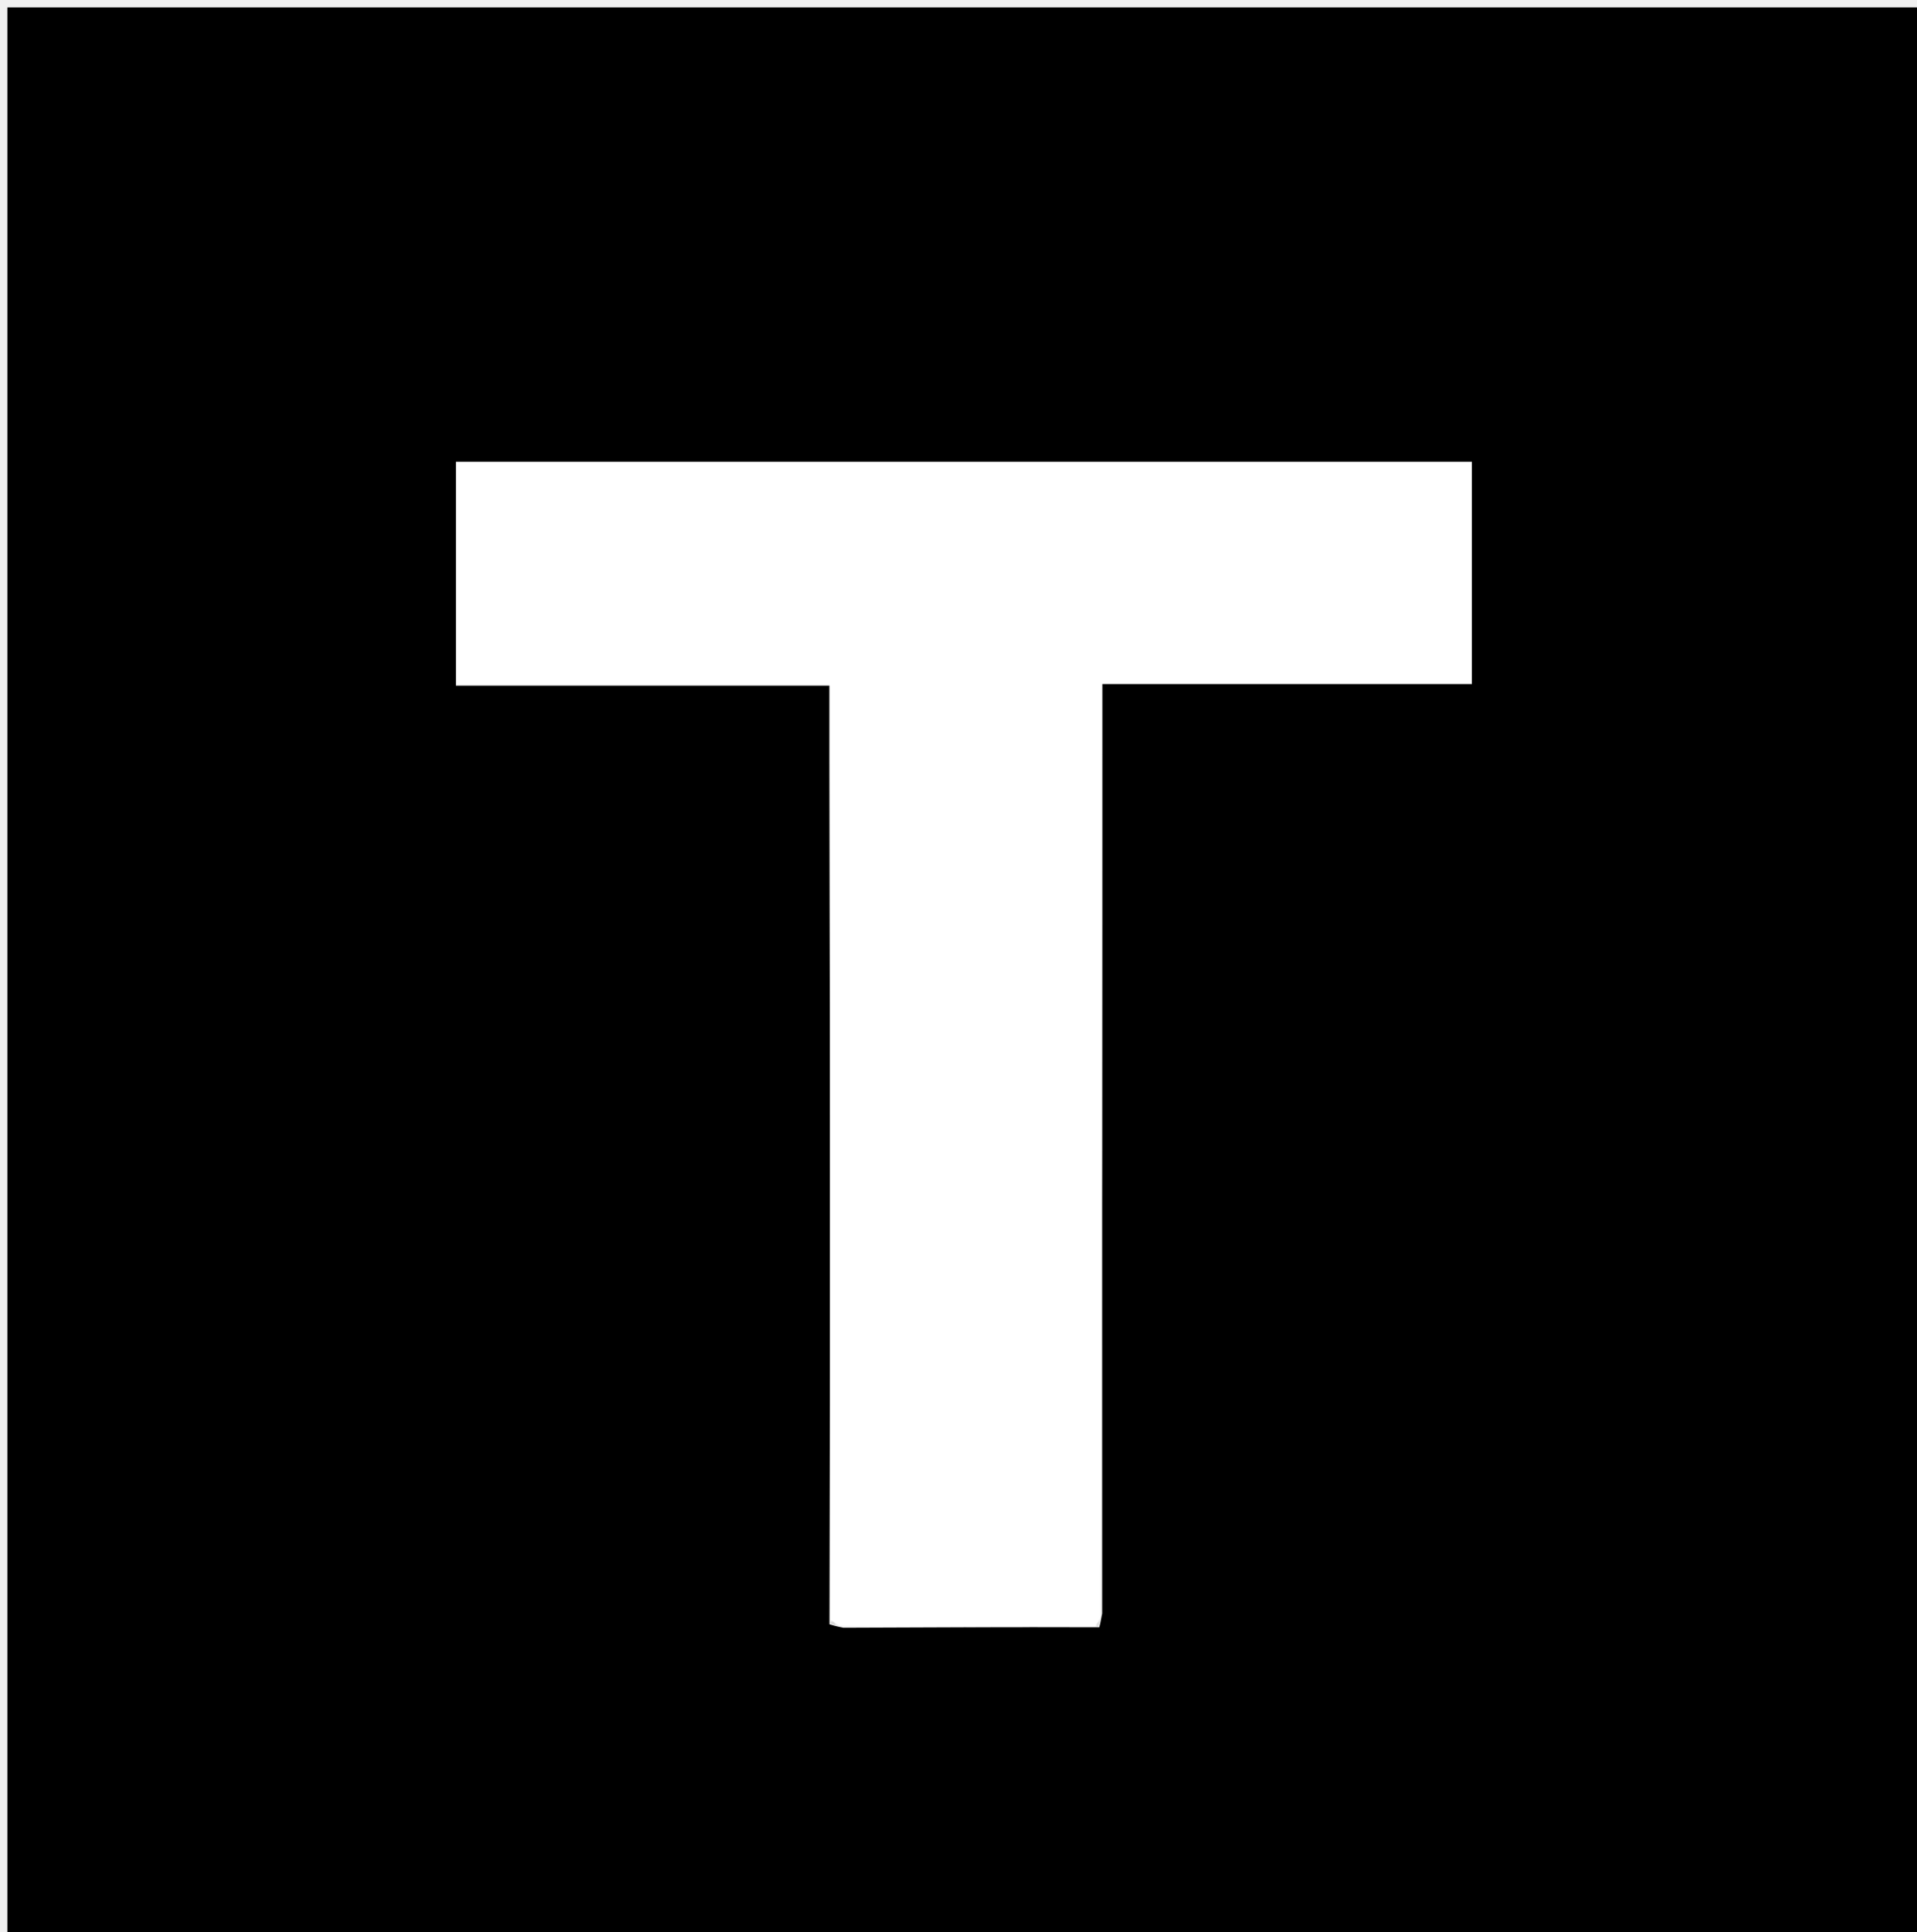
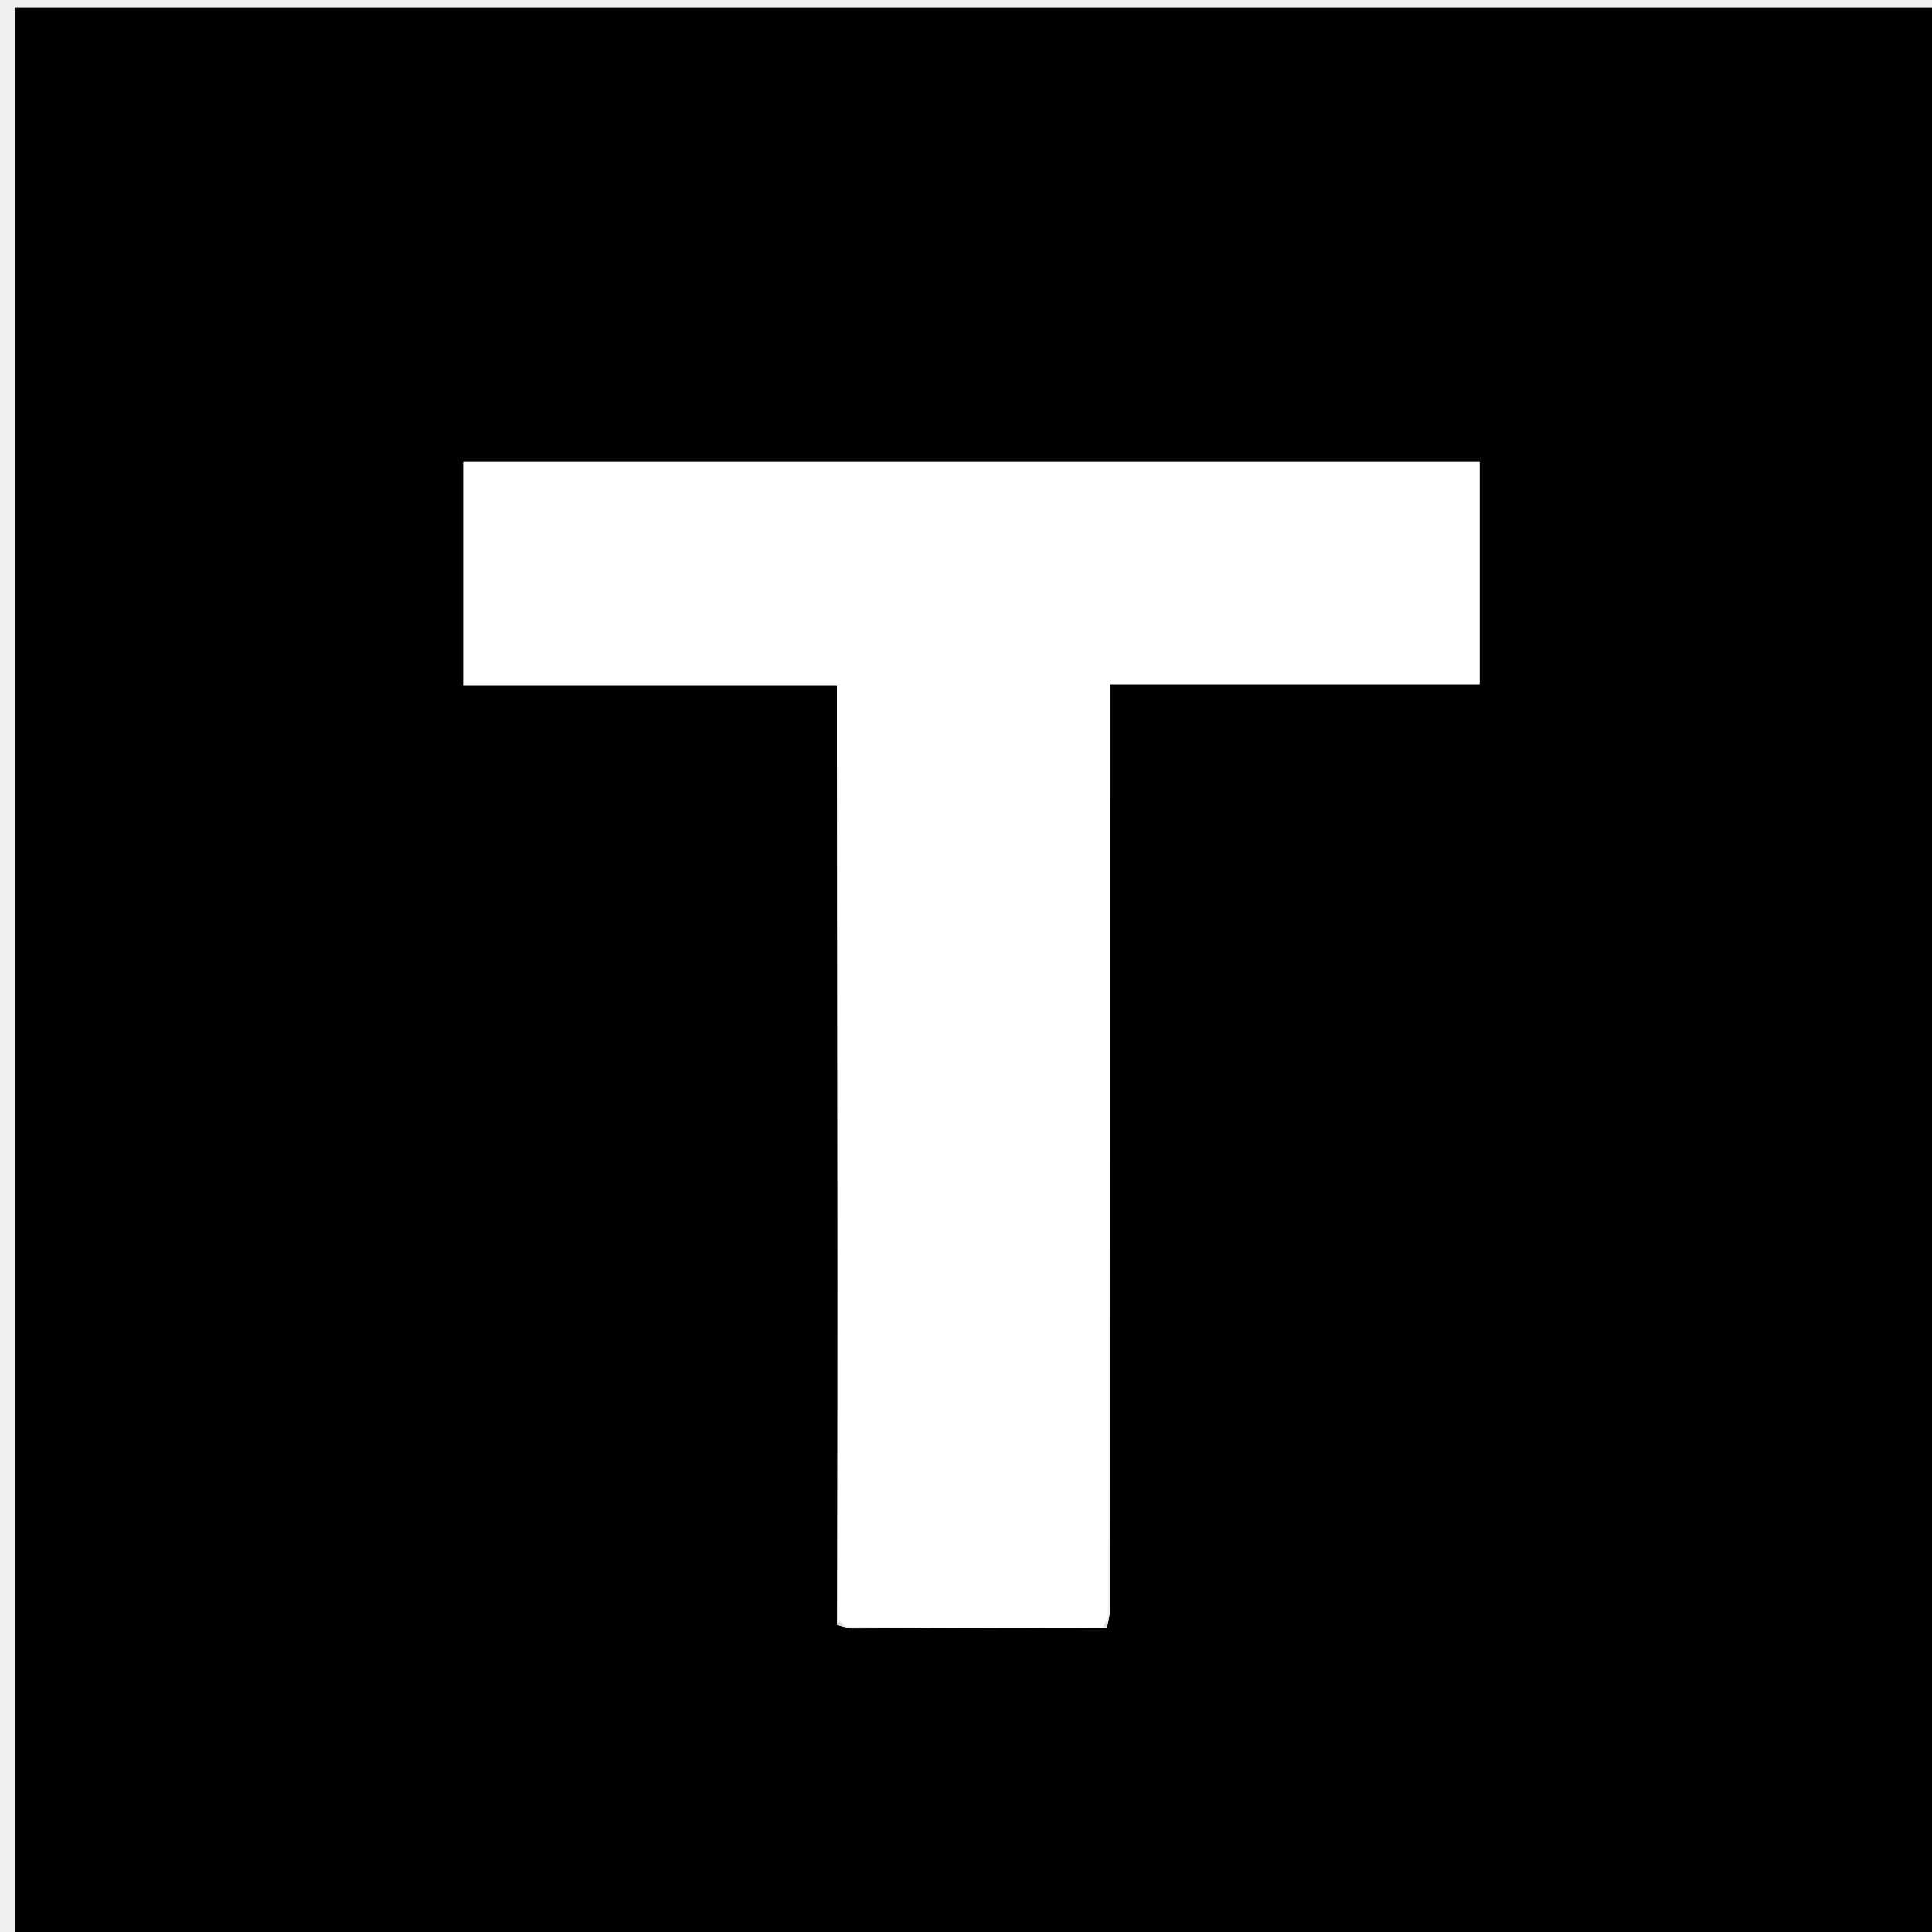
- <svg xmlns="http://www.w3.org/2000/svg" version="1.1" id="Layer_1" x="0px" y="0px" width="100%" viewBox="0 0 259 261" enable-background="new 0 0 259 261" xml:space="preserve">
+ <svg xmlns="http://www.w3.org/2000/svg" version="1.1" id="Layer_1" x="0px" y="0px" width="24" height="24" viewBox="0 0 259 261" enable-background="new 0 0 259 261" xml:space="preserve">
  <path fill="#000000" opacity="1" stroke="none" d=" M169,262   C112.667,262 56.833,262 1,262   C1,175 1,88 1,1   C87.333,1 173.667,1 260,1   C260,88 260,175 260,262   C229.833,262 199.667,262 169,262  M112.073,219.517   C112.387,219.623 112.701,219.729 113.939,219.988   C125.288,219.937 136.637,219.886 148.534,219.925   C148.619,219.614 148.704,219.302 148.922,218.063   C148.922,176.358 148.922,134.653 148.922,92.429   C165.169,92.429 182.054,92.429 198.882,92.429   C198.882,82.062 198.882,72.223 198.882,62.412   C152.975,62.412 107.565,62.412 61.6,62.412   C61.6,72.484 61.6,82.326 61.6,92.634   C78.328,92.634 95.063,92.634 112.085,92.634   C112.085,96.082 112.082,99.072 112.085,102.063   C112.131,141.035 112.177,180.006 112.073,219.517  z" />
  <path fill="#FFFFFF" opacity="1" stroke="none" d=" M147.986,219.835   C136.637,219.886 125.288,219.937 113.4,219.722   C112.721,219.199 112.509,219.04 112.223,218.978   C112.177,180.006 112.131,141.035 112.085,102.063   C112.082,99.072 112.085,96.082 112.085,92.634   C95.063,92.634 78.328,92.634 61.6,92.634   C61.6,82.326 61.6,72.484 61.6,62.412   C107.565,62.412 152.975,62.412 198.882,62.412   C198.882,72.223 198.882,82.062 198.882,92.429   C182.054,92.429 165.169,92.429 148.922,92.429   C148.922,134.653 148.922,176.358 148.674,218.616   C148.217,219.349 148.071,219.571 147.986,219.835  z" />
  <path fill="#DADADA" opacity="1" stroke="none" d=" M112.148,219.248   C112.509,219.04 112.721,219.199 112.938,219.646   C112.701,219.729 112.387,219.623 112.148,219.248  z" />
  <path fill="#E1E1E1" opacity="1" stroke="none" d=" M148.26,219.88   C148.071,219.571 148.217,219.349 148.608,219.079   C148.704,219.302 148.619,219.614 148.26,219.88  z" />
</svg>
